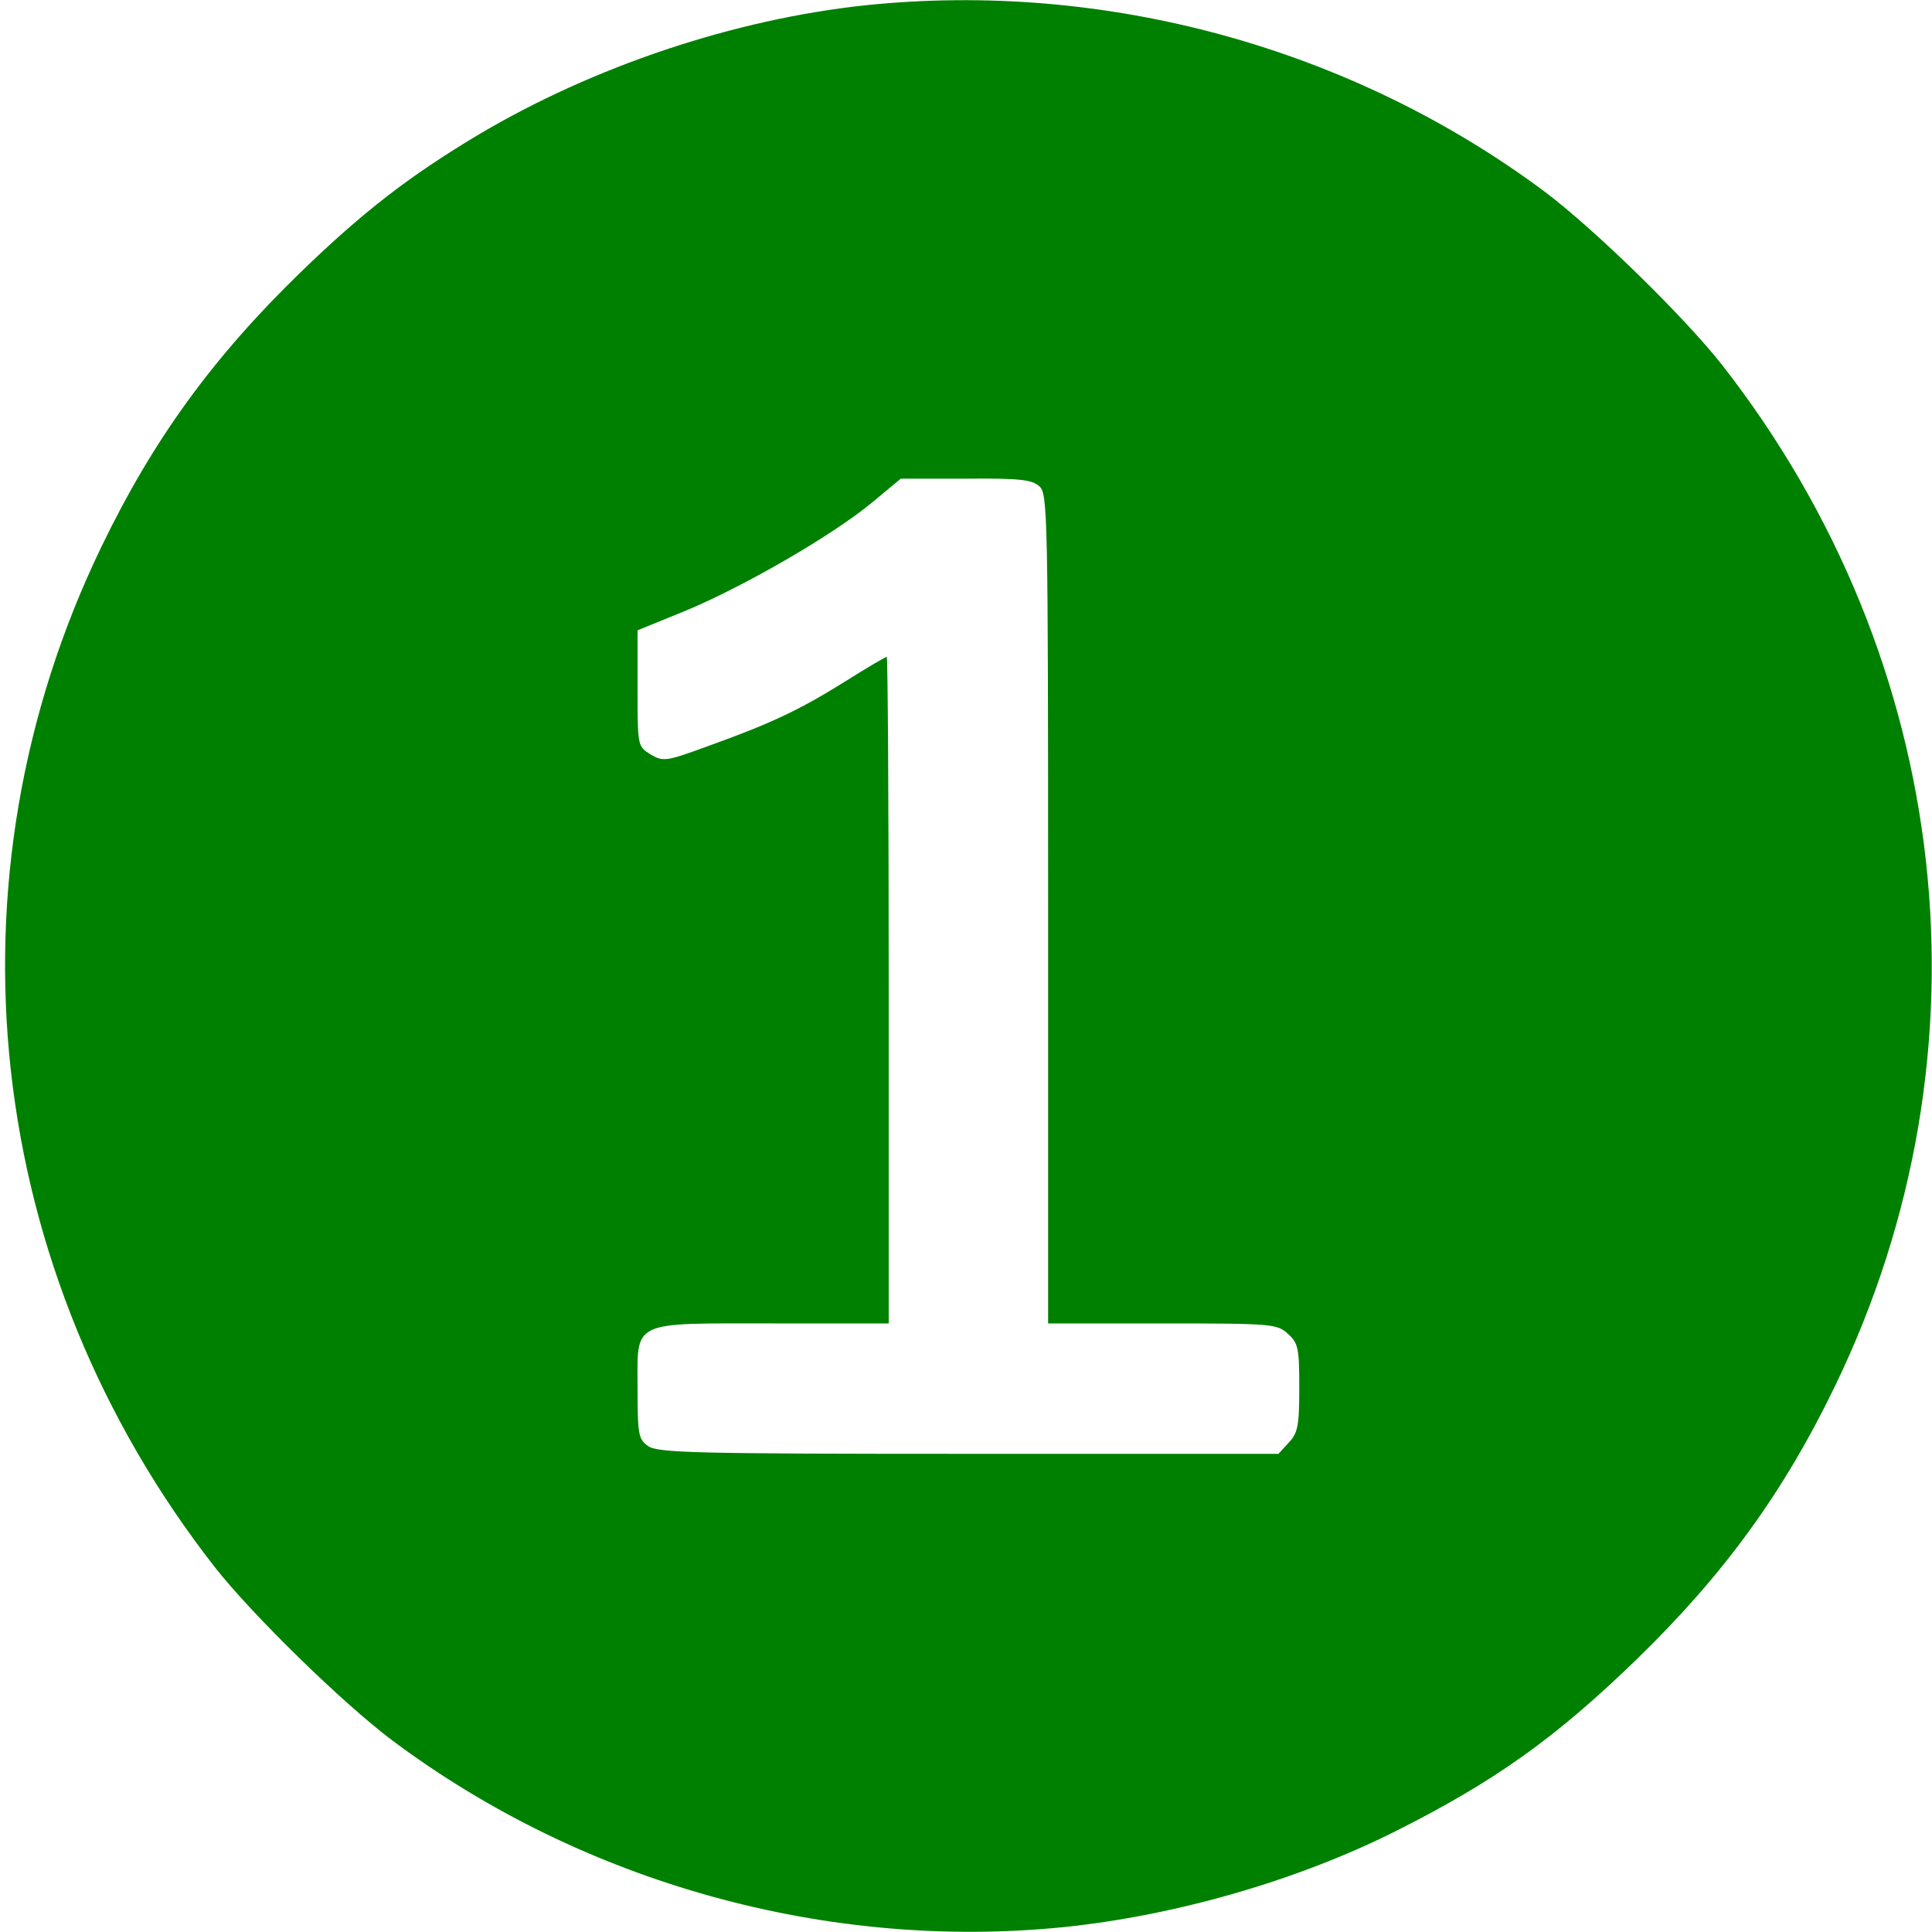
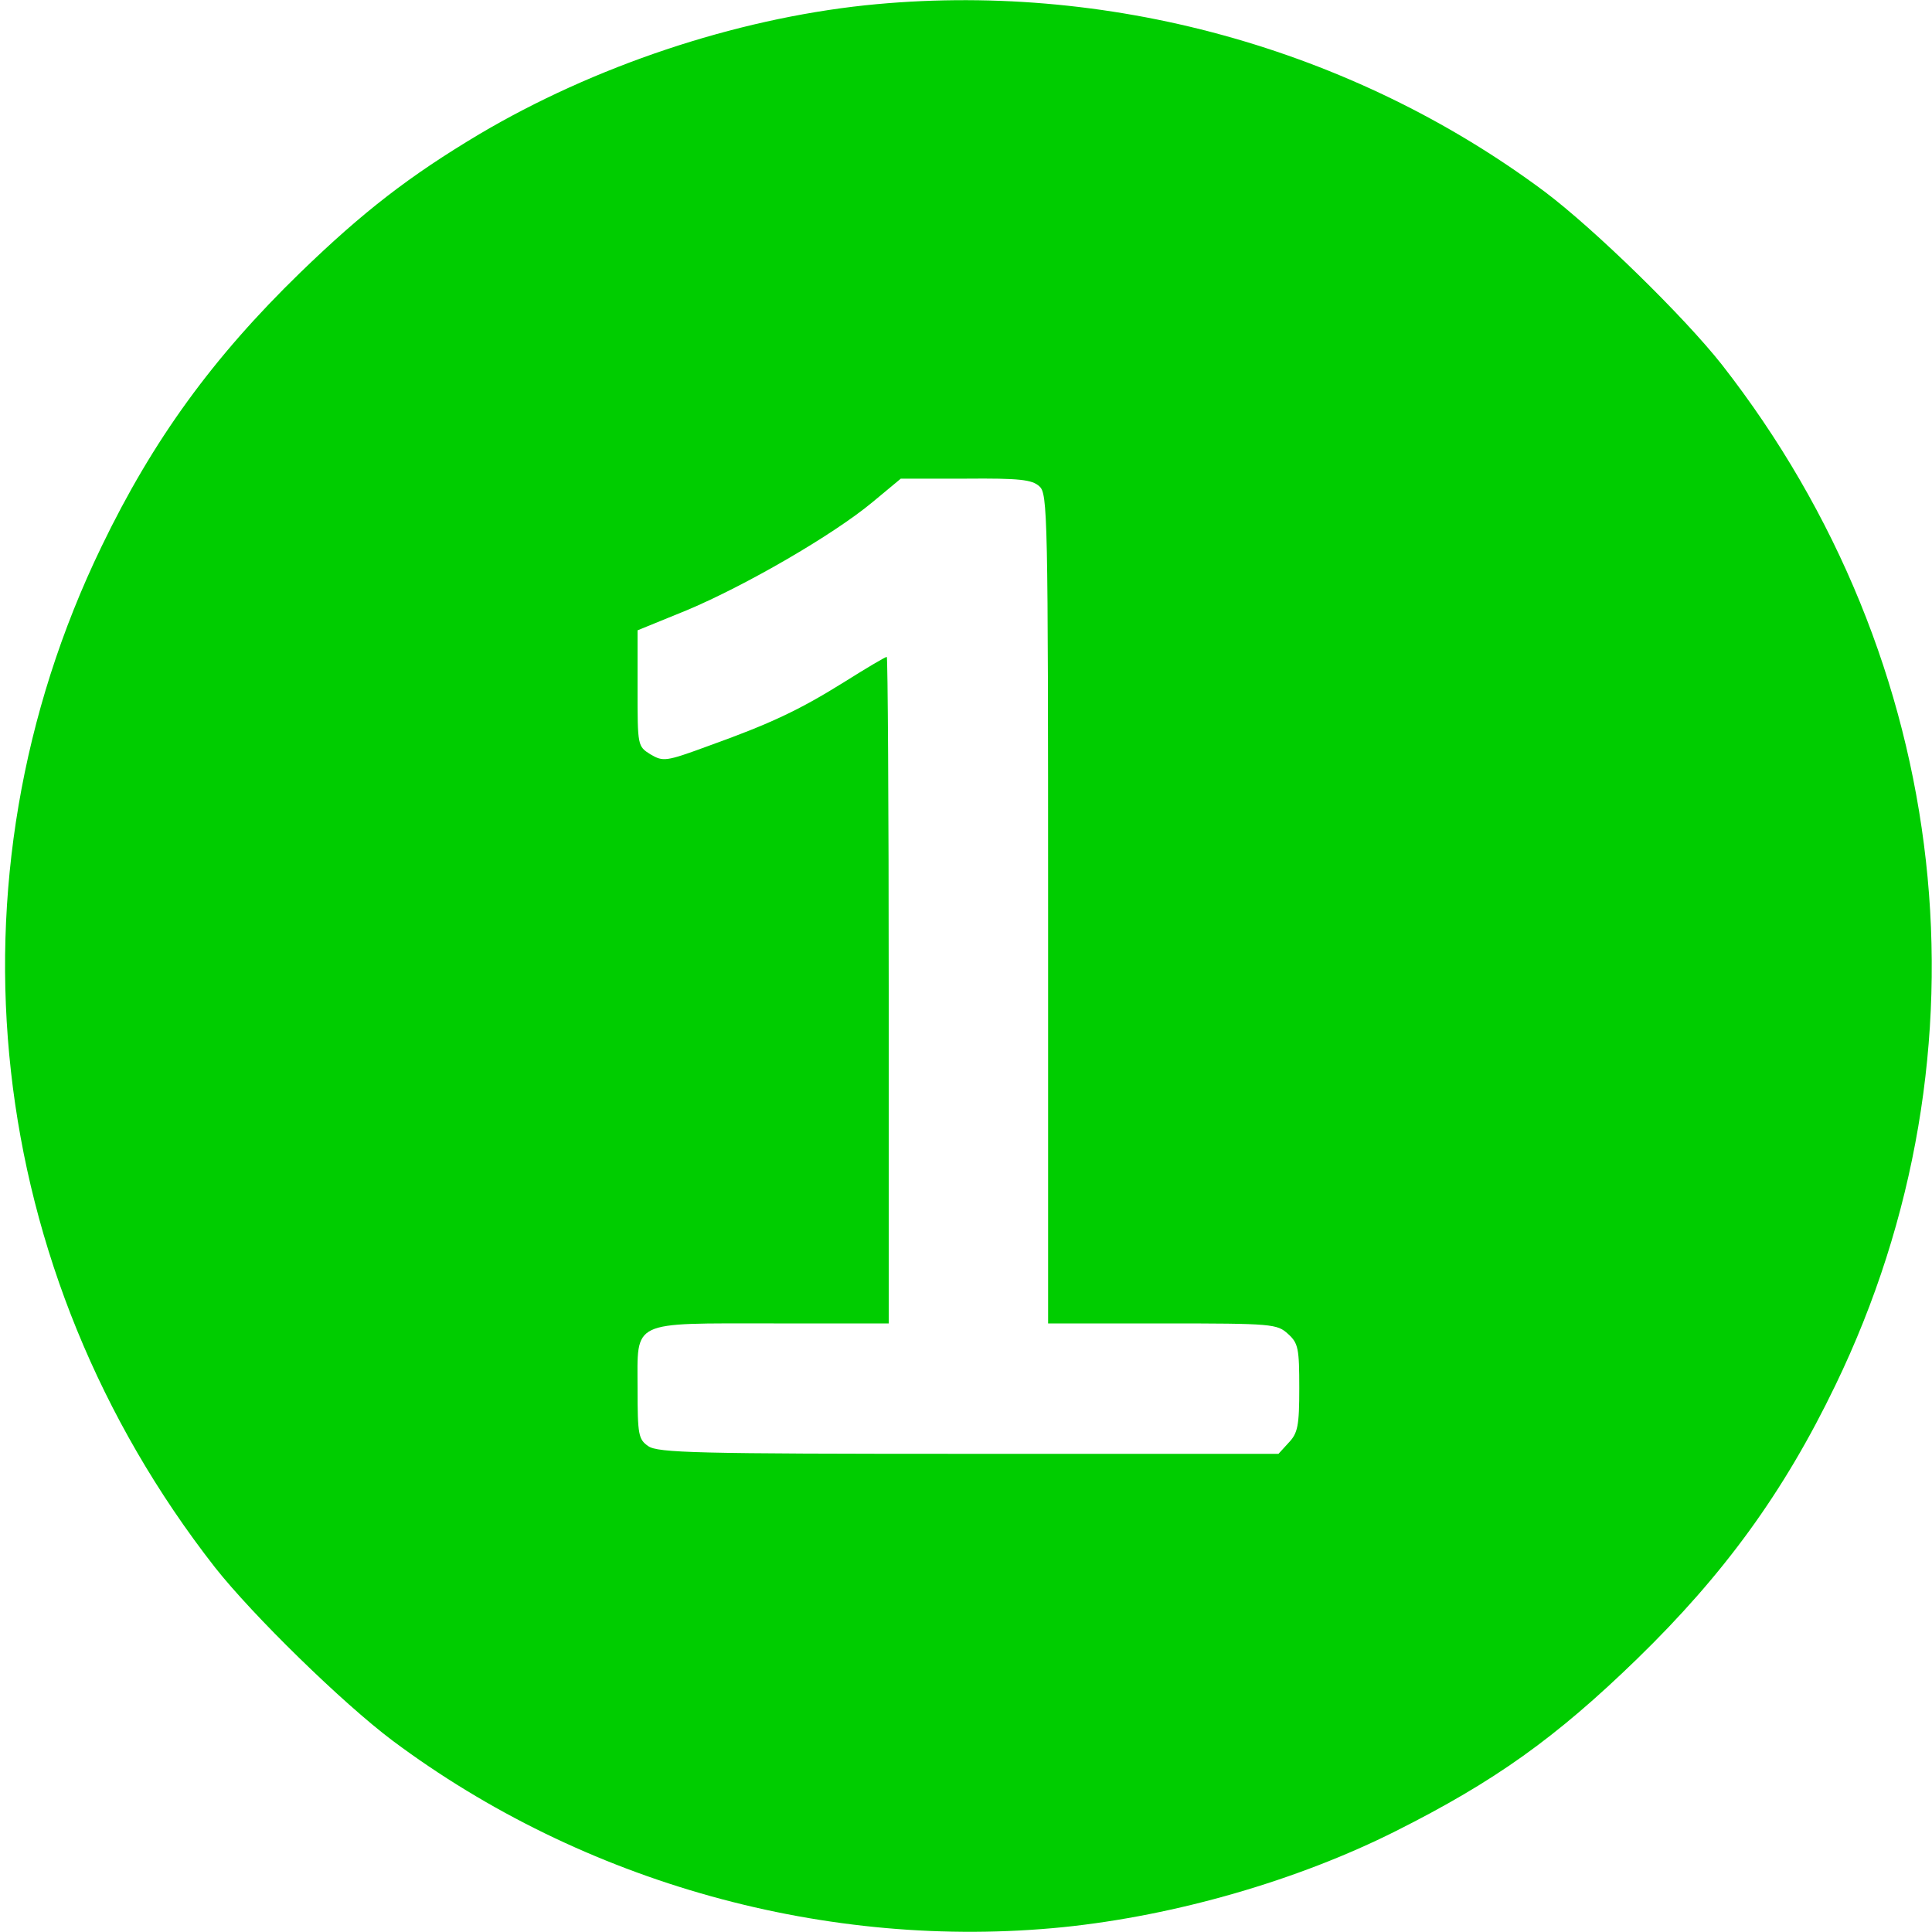
<svg xmlns="http://www.w3.org/2000/svg" version="1.0" width="400pt" height="400pt" viewBox="0 0 400 400" preserveAspectRatio="xMidYMid meet">
  <style>
		.color{
- 			fill: #008000;
- 		}
- 
- 		.color:hover{
			fill: #00CD00;
		}
	</style>
  <g class="color">
    <path d="M179.1 1.1 c-27.1 2.9 -56.1 12.6 -79.9 26.7 -14.4 8.6 -24 16 -37.1 28.7 -18 17.5 -30.4 34.5 -41.1 56.7 -33.4 69.1 -24.4 150 23.5 211.3 7.8 9.9 26.4 28.1 36.8 35.9 39.5 29.5 90 43.5 138.8 38.6 23.4 -2.4 48.6 -9.7 68.9 -19.9 20.5 -10.3 33.1 -19.3 49.9 -35.6 18 -17.5 30.4 -34.5 41.1 -56.7 33.4 -69.1 24.4 -150 -23.5 -211.3 -7.8 -9.9 -26.4 -28.1 -36.8 -35.9 -39.9 -29.7 -90.8 -43.7 -140.6 -38.5zm36.1 99.6c1.7 1.5 1.8 5.6 1.8 87.5l0 85.8 23.7 -0c22.9 -0 23.7 0.1 26 2.2 2.1 1.9 2.3 3 2.3 11.2 0 7.8 -0.3 9.3 -2.2 11.3l-2.1 2.3 -64.2 -0c-56.4 -0 -64.3 -0.2 -66.3 -1.6 -2 -1.4 -2.2 -2.3 -2.2 -11.9 0 -14.3 -1.7 -13.5 28.2 -13.5l23.8 -0 0 -69c0 -38 -0.2 -69 -0.4 -69 -0.3 -0 -4.2 2.3 -8.8 5.2 -9.3 5.8 -15.2 8.6 -28.3 13.3 -8.7 3.2 -9.2 3.2 -11.8 1.7 -2.7 -1.7 -2.7 -1.7 -2.7 -13.7l0 -12 10.3 -4.2c12.1 -5.1 30.1 -15.5 38.3 -22.3l5.9 -4.9 13.4 -0c11.2 -0.1 13.8 0.2 15.3 1.6z" />
  </g>
</svg>
